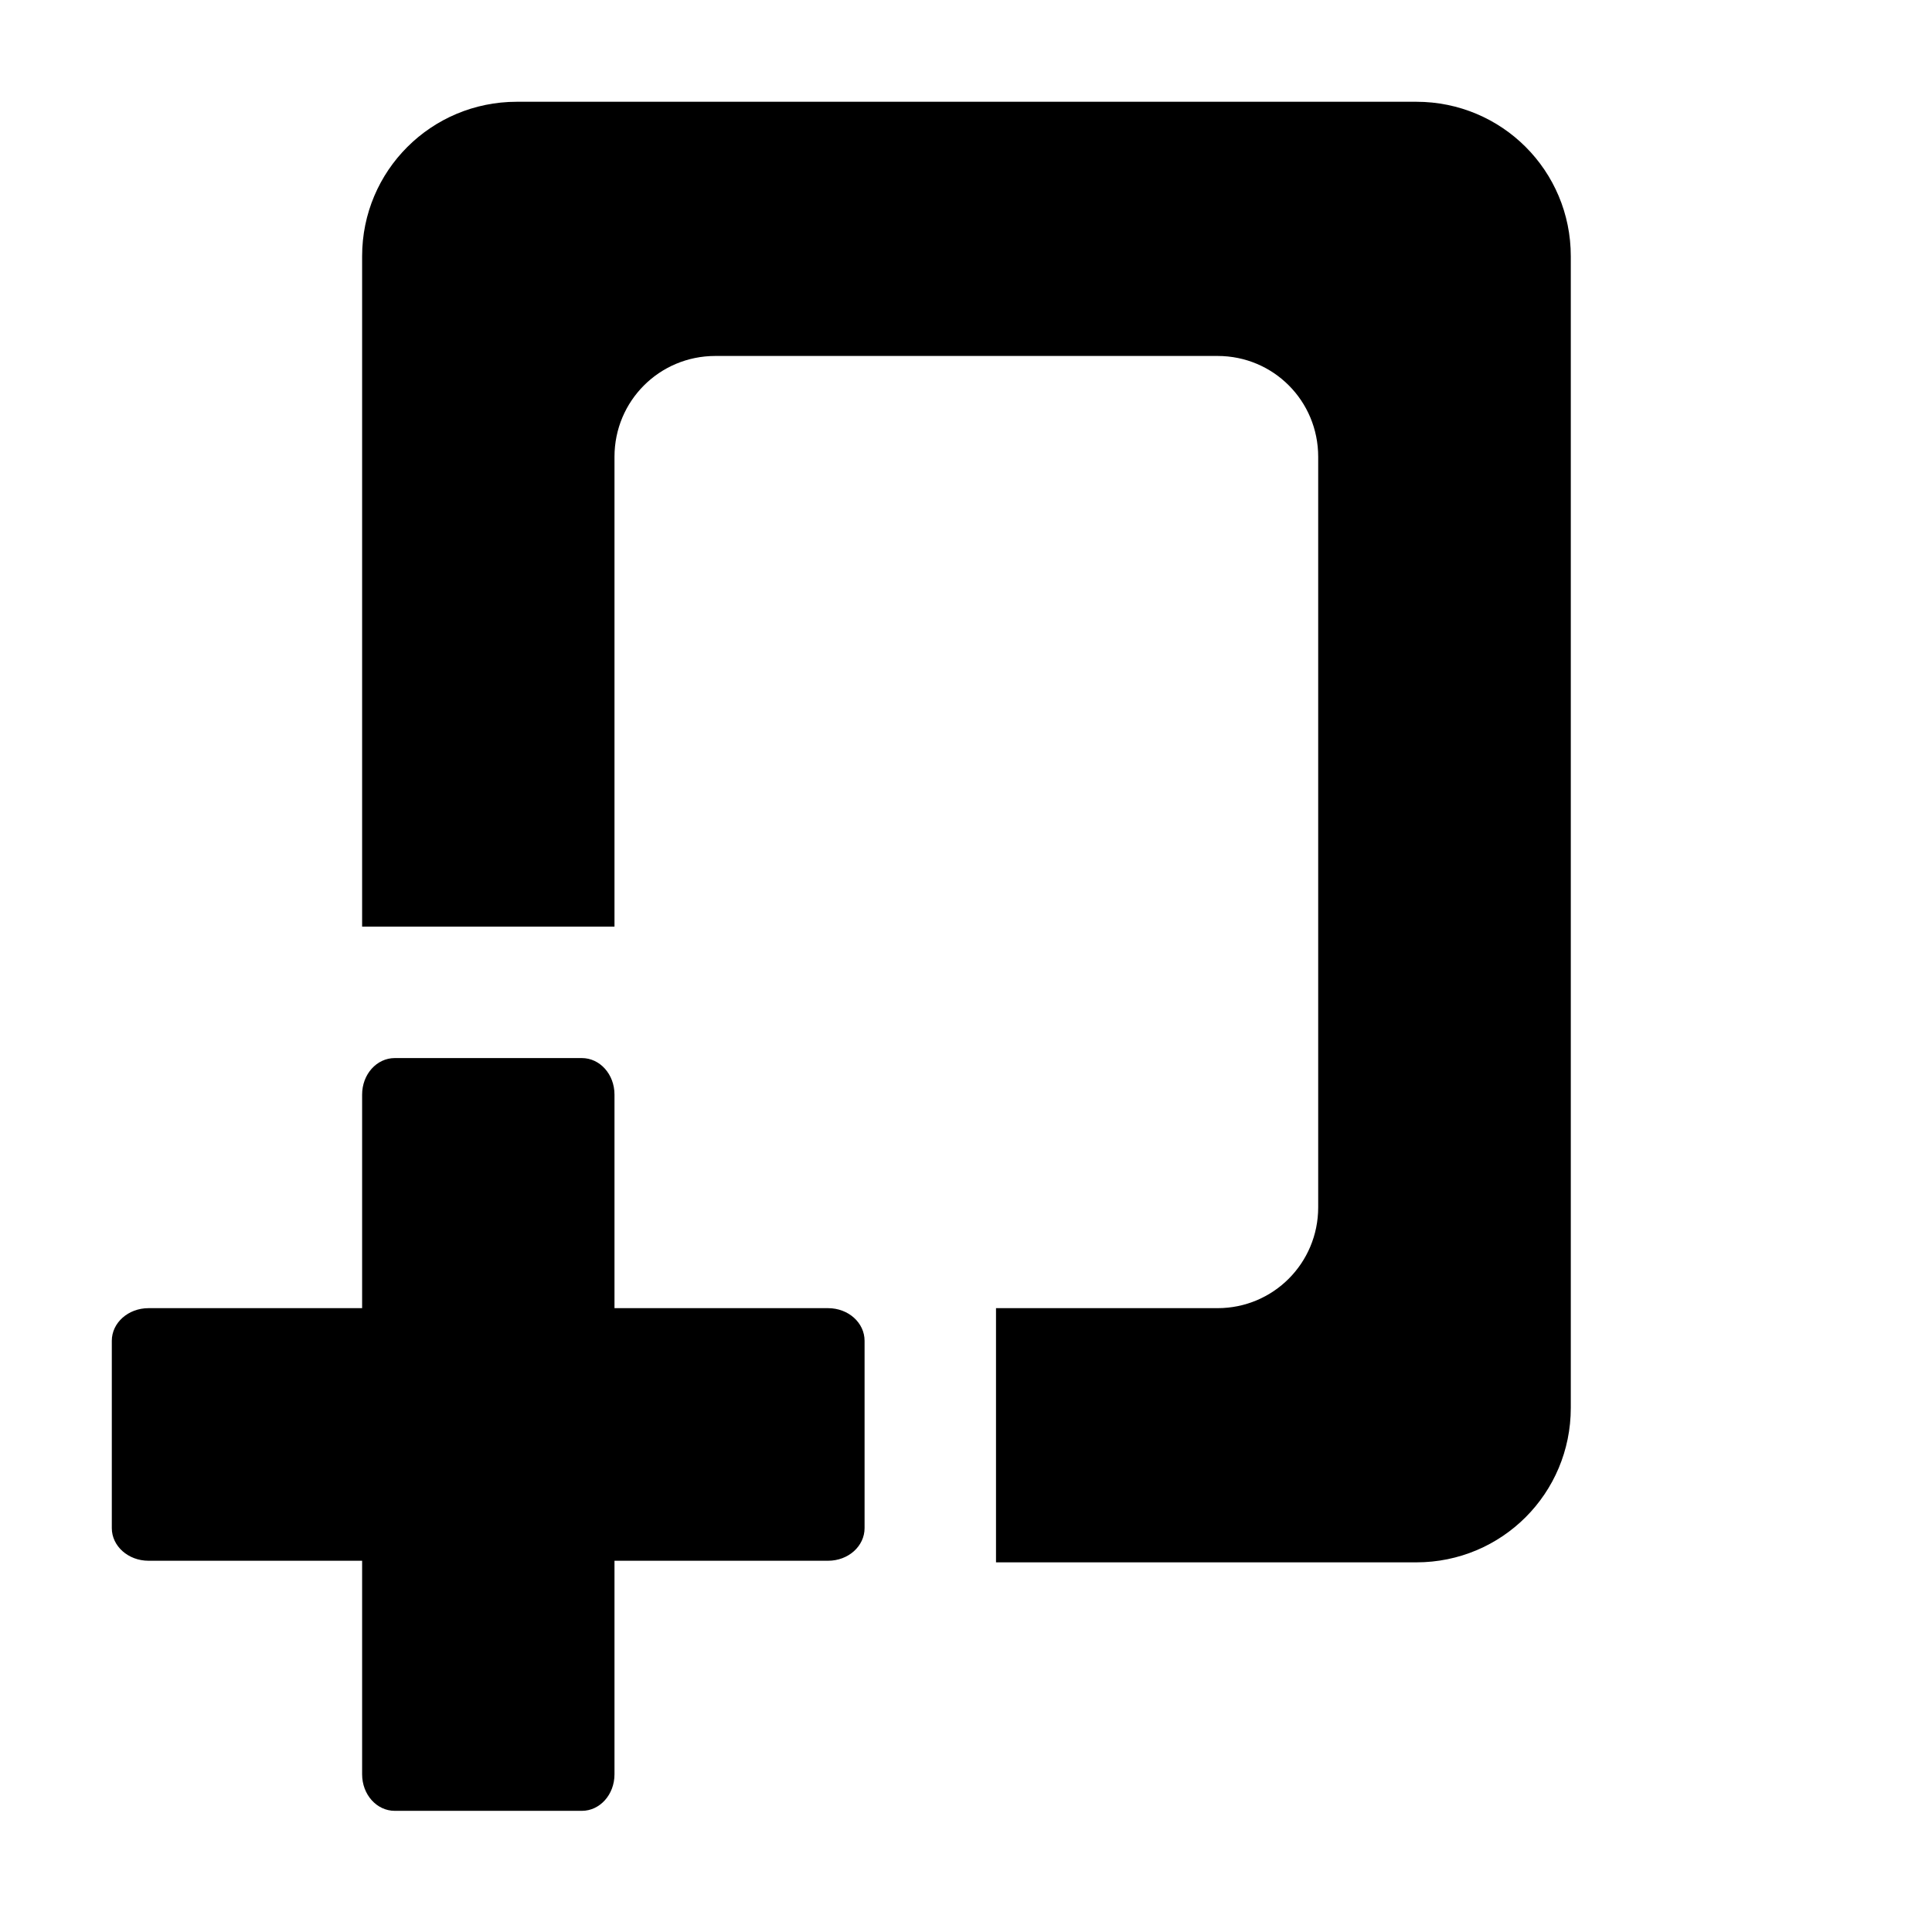
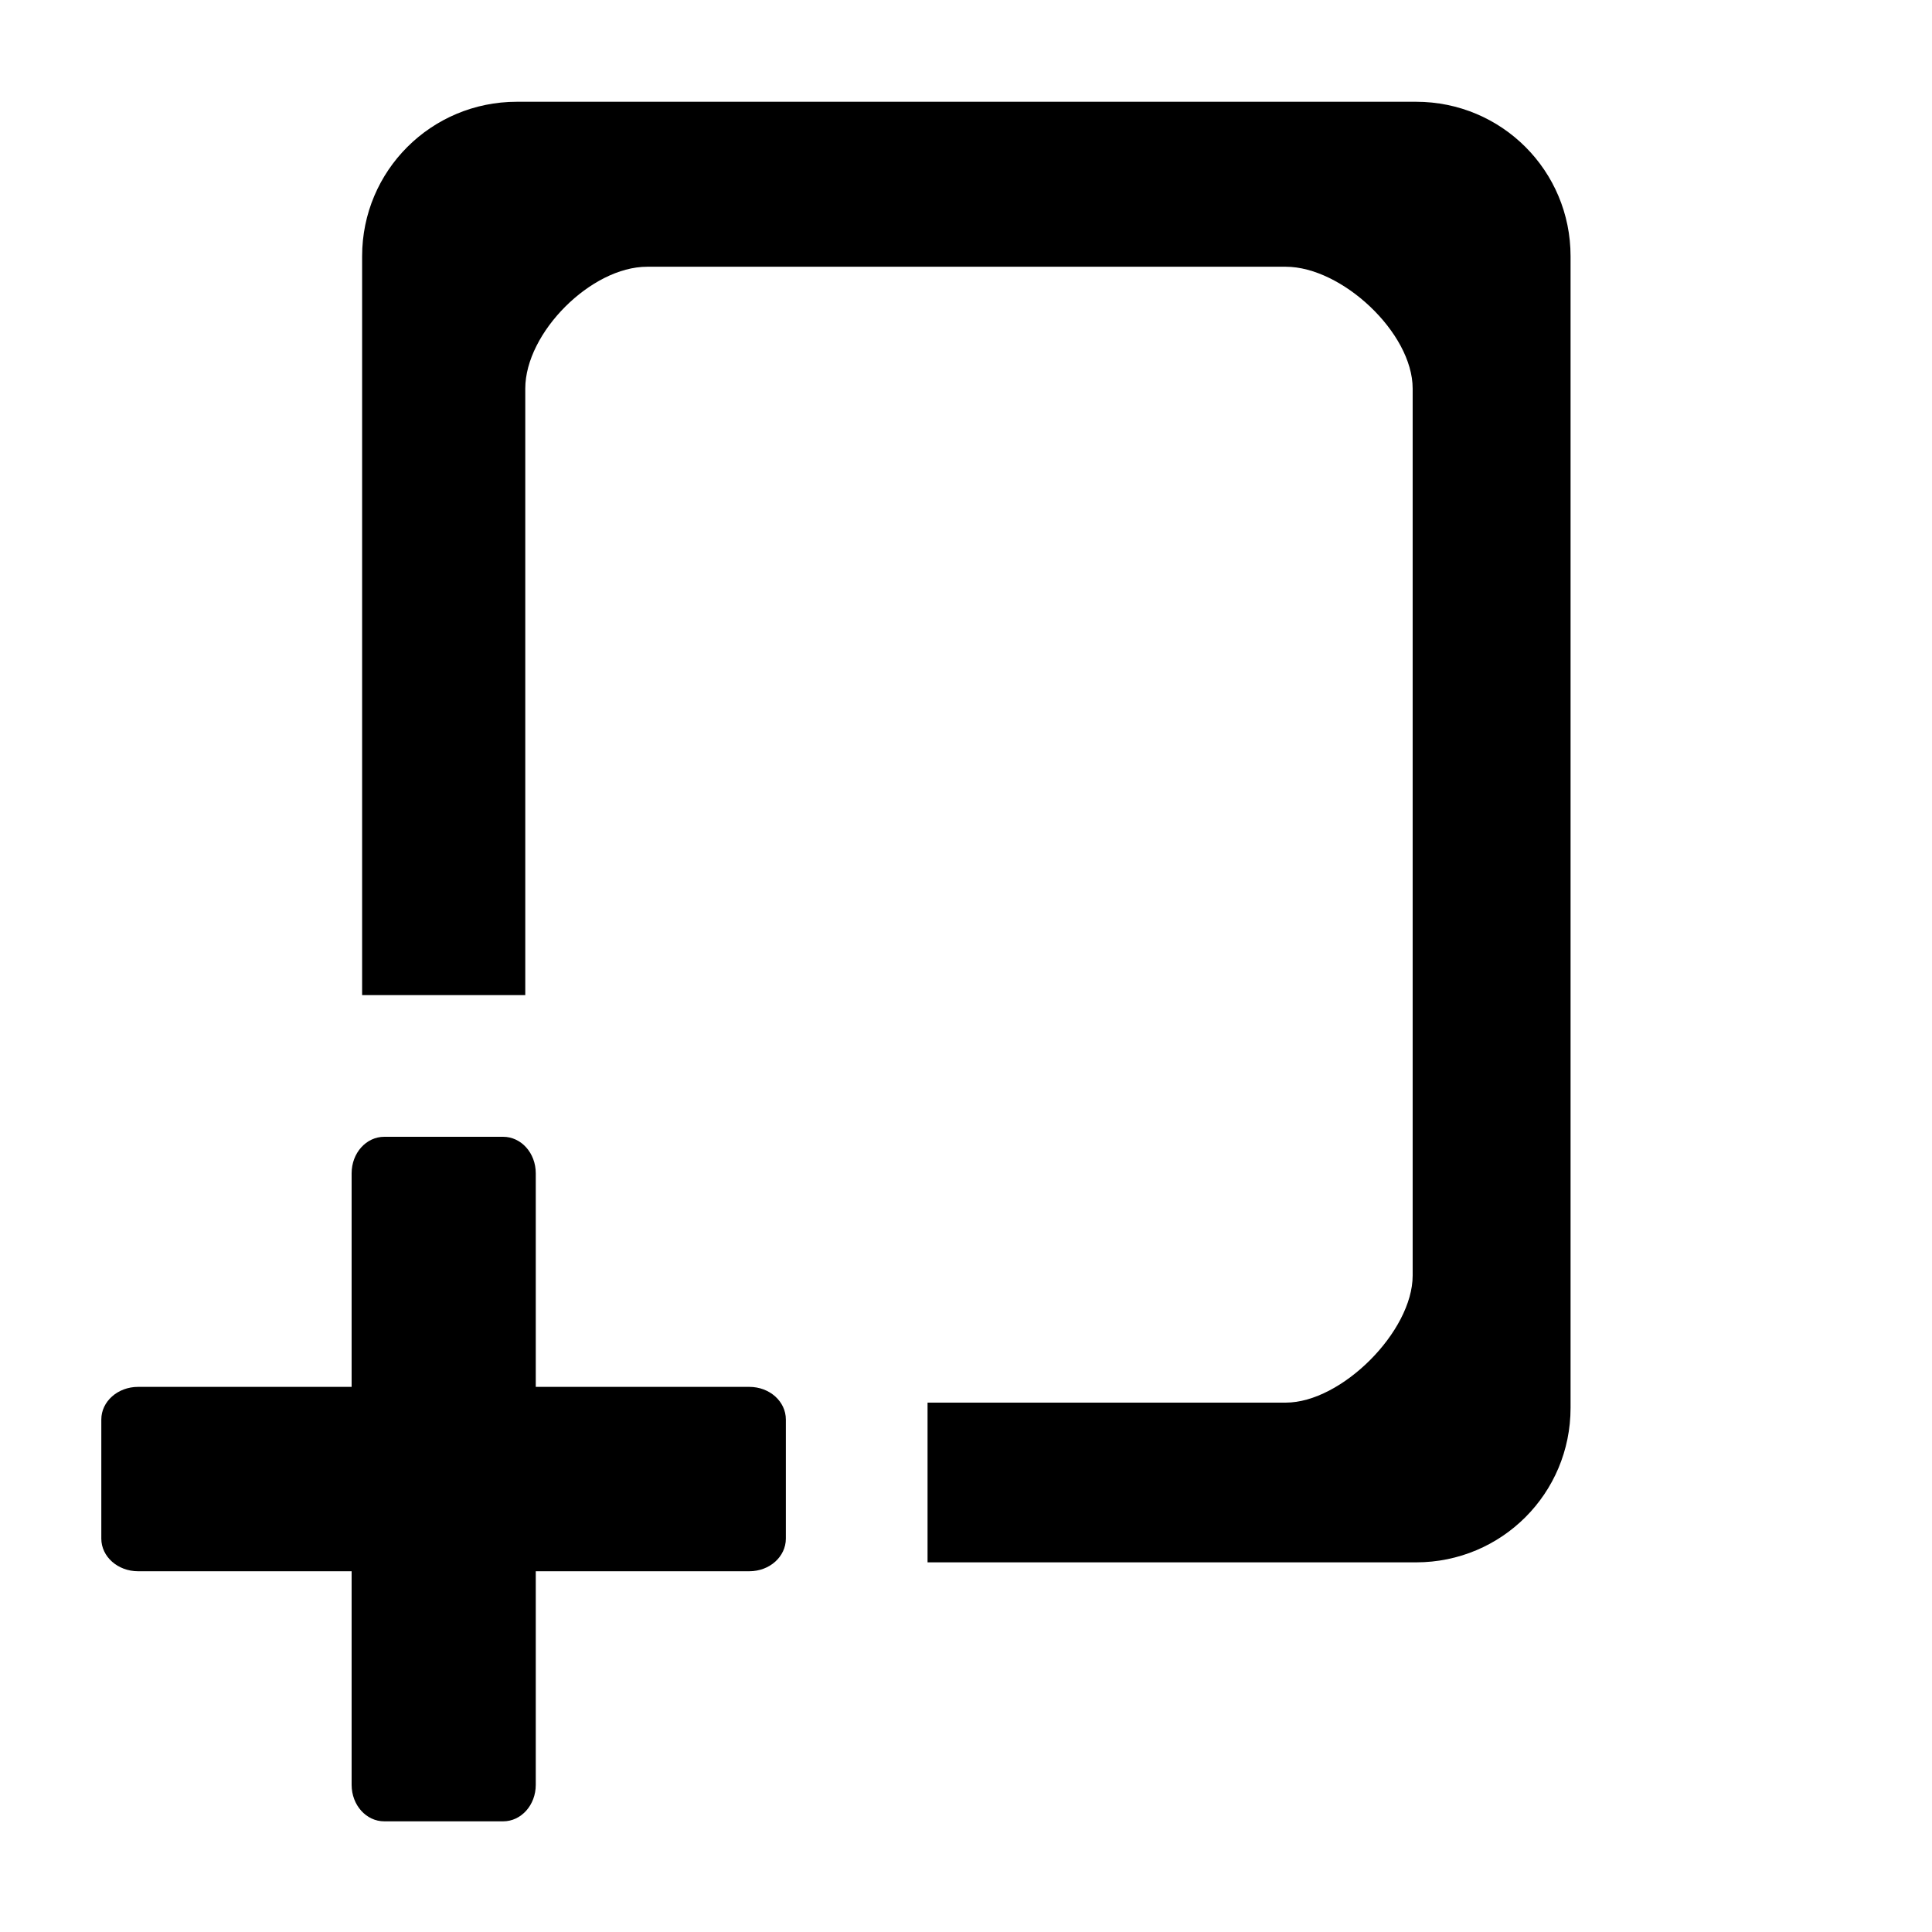
<svg xmlns="http://www.w3.org/2000/svg" width="32" height="32" viewBox="0 0 8.467 8.467" version="1.1" id="svg1" xml:space="preserve">
  <defs id="defs1" />
  <g id="layer2">
-     <path id="rect16" style="display:inline;fill:#000000;fill-opacity:1;stroke:none;stroke-width:0.353;stroke-dasharray:none" d="m 2.265,0.446 c -0.375,0 -0.678,0.302 -0.678,0.677 v 2.938 H 2.693 V 2.002 c 0,-0.245 0.197,-0.442 0.442,-0.442 h 2.201 c 0.245,0 0.441,0.197 0.441,0.442 v 3.289 c 0,0.245 -0.197,0.442 -0.441,0.442 H 4.365 v 1.106 c 0,0.003 1.292e-4,0.006 0,0.008 h 1.842 c 0.375,0 0.677,-0.302 0.677,-0.677 v -5.047 c 0,-0.375 -0.302,-0.677 -0.677,-0.677 z M 1.73,4.637 c -0.079,0 -0.143,0.071 -0.143,0.16 v 0.936 H 0.651 c -0.089,0 -0.161,0.064 -0.161,0.143 v 0.821 c 0,0.079 0.072,0.143 0.161,0.143 H 1.587 v 0.936 c 0,0.089 0.064,0.16 0.143,0.16 h 0.82 c 0.079,0 0.143,-0.071 0.143,-0.16 v -0.936 h 0.936 c 0.089,0 0.16,-0.064 0.16,-0.143 V 5.876 c 0,-0.079 -0.071,-0.143 -0.16,-0.143 H 2.693 v -0.936 c 0,-0.089 -0.064,-0.16 -0.143,-0.16 z" />
+     <path id="rect16" style="display:inline;fill:#000000;fill-opacity:1;stroke:none;stroke-width:0.353;stroke-dasharray:none" d="m 2.265,0.446 c -0.375,0 -0.678,0.302 -0.678,0.677 V 4.361 H 2.302 V 1.703 c 0,-0.245 0.289,-0.534 0.534,-0.534 h 2.799 c 0.245,0 0.556,0.289 0.556,0.534 v 3.887 c 0,0.245 -0.312,0.557 -0.556,0.557 H 4.065 v 0.692 c 0,0.003 1.292e-4,0.006 0,0.008 h 2.141 c 0.375,0 0.677,-0.302 0.677,-0.677 v -5.047 c 0,-0.375 -0.302,-0.677 -0.677,-0.677 z M 1.684,4.982 c -0.079,0 -0.143,0.071 -0.143,0.16 v 0.936 H 0.605 c -0.089,0 -0.161,0.064 -0.161,0.143 v 0.522 c 0,0.079 0.072,0.143 0.161,0.143 H 1.541 v 0.936 c 0,0.089 0.064,0.16 0.143,0.16 h 0.521 c 0.079,0 0.143,-0.071 0.143,-0.16 v -0.936 h 0.936 c 0.089,0 0.16,-0.064 0.16,-0.143 V 6.221 c 0,-0.079 -0.071,-0.143 -0.16,-0.143 H 2.348 v -0.936 c 0,-0.089 -0.064,-0.16 -0.143,-0.16 z" />
  </g>
</svg>
